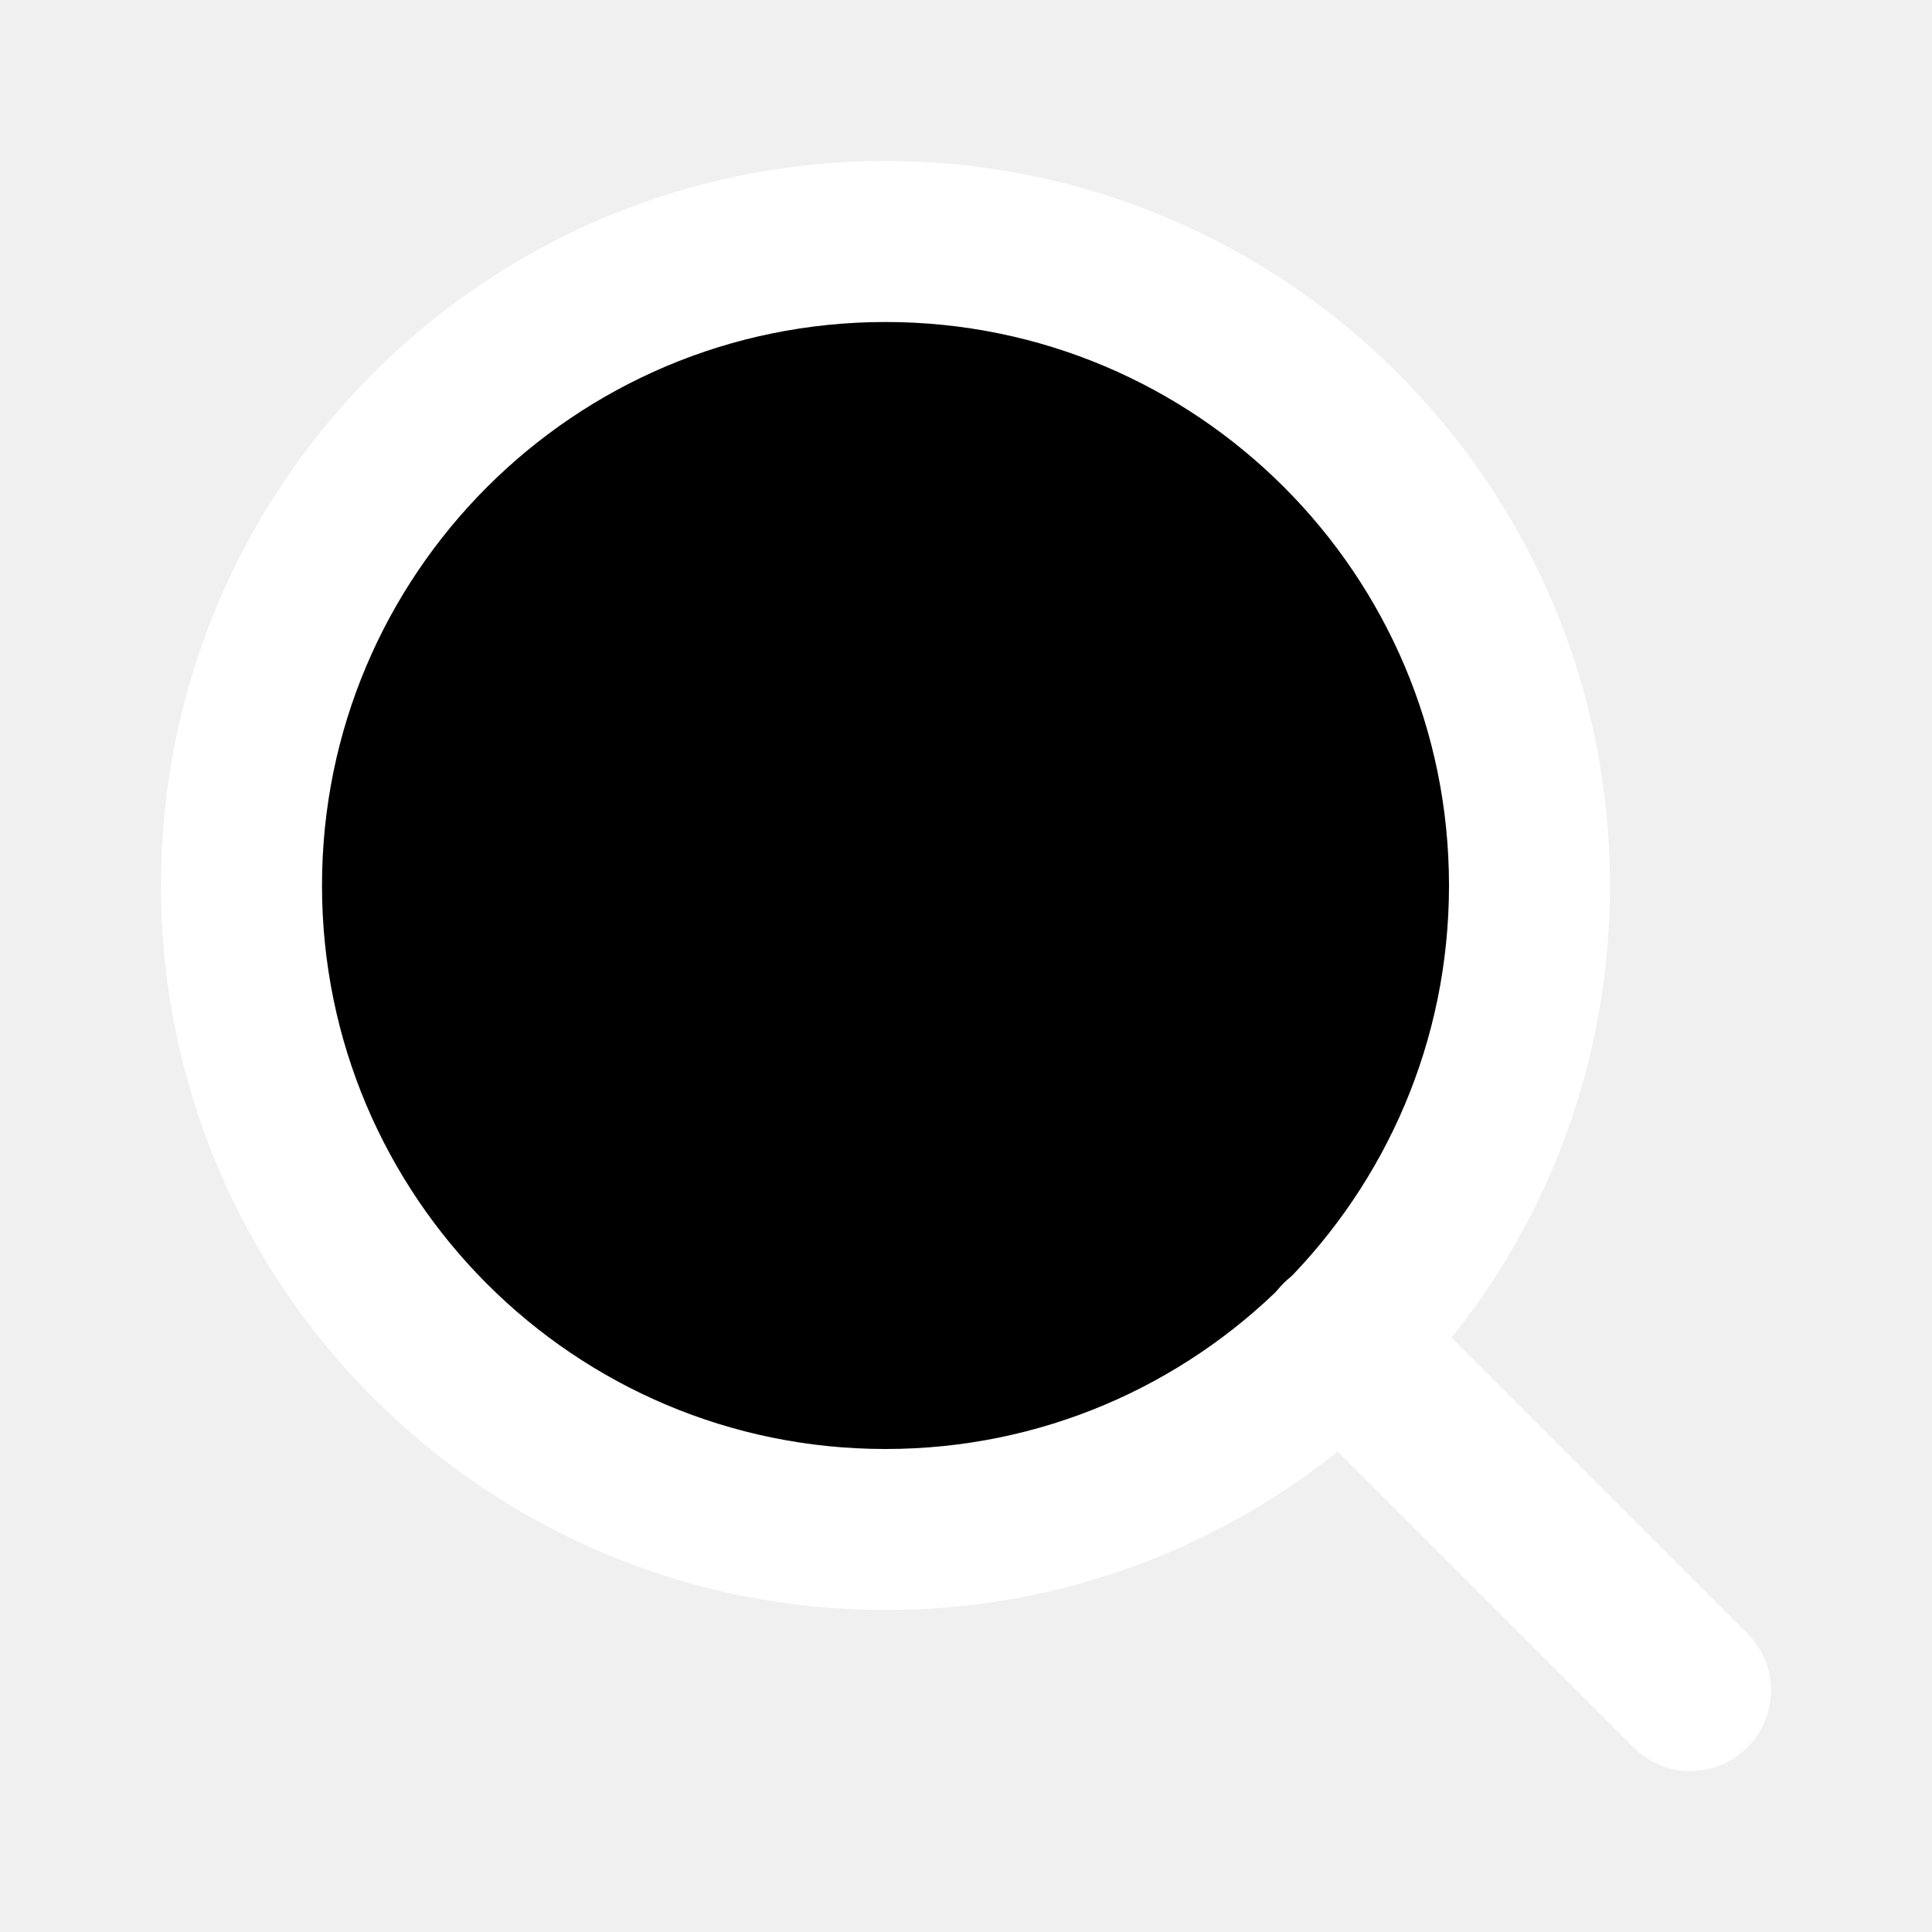
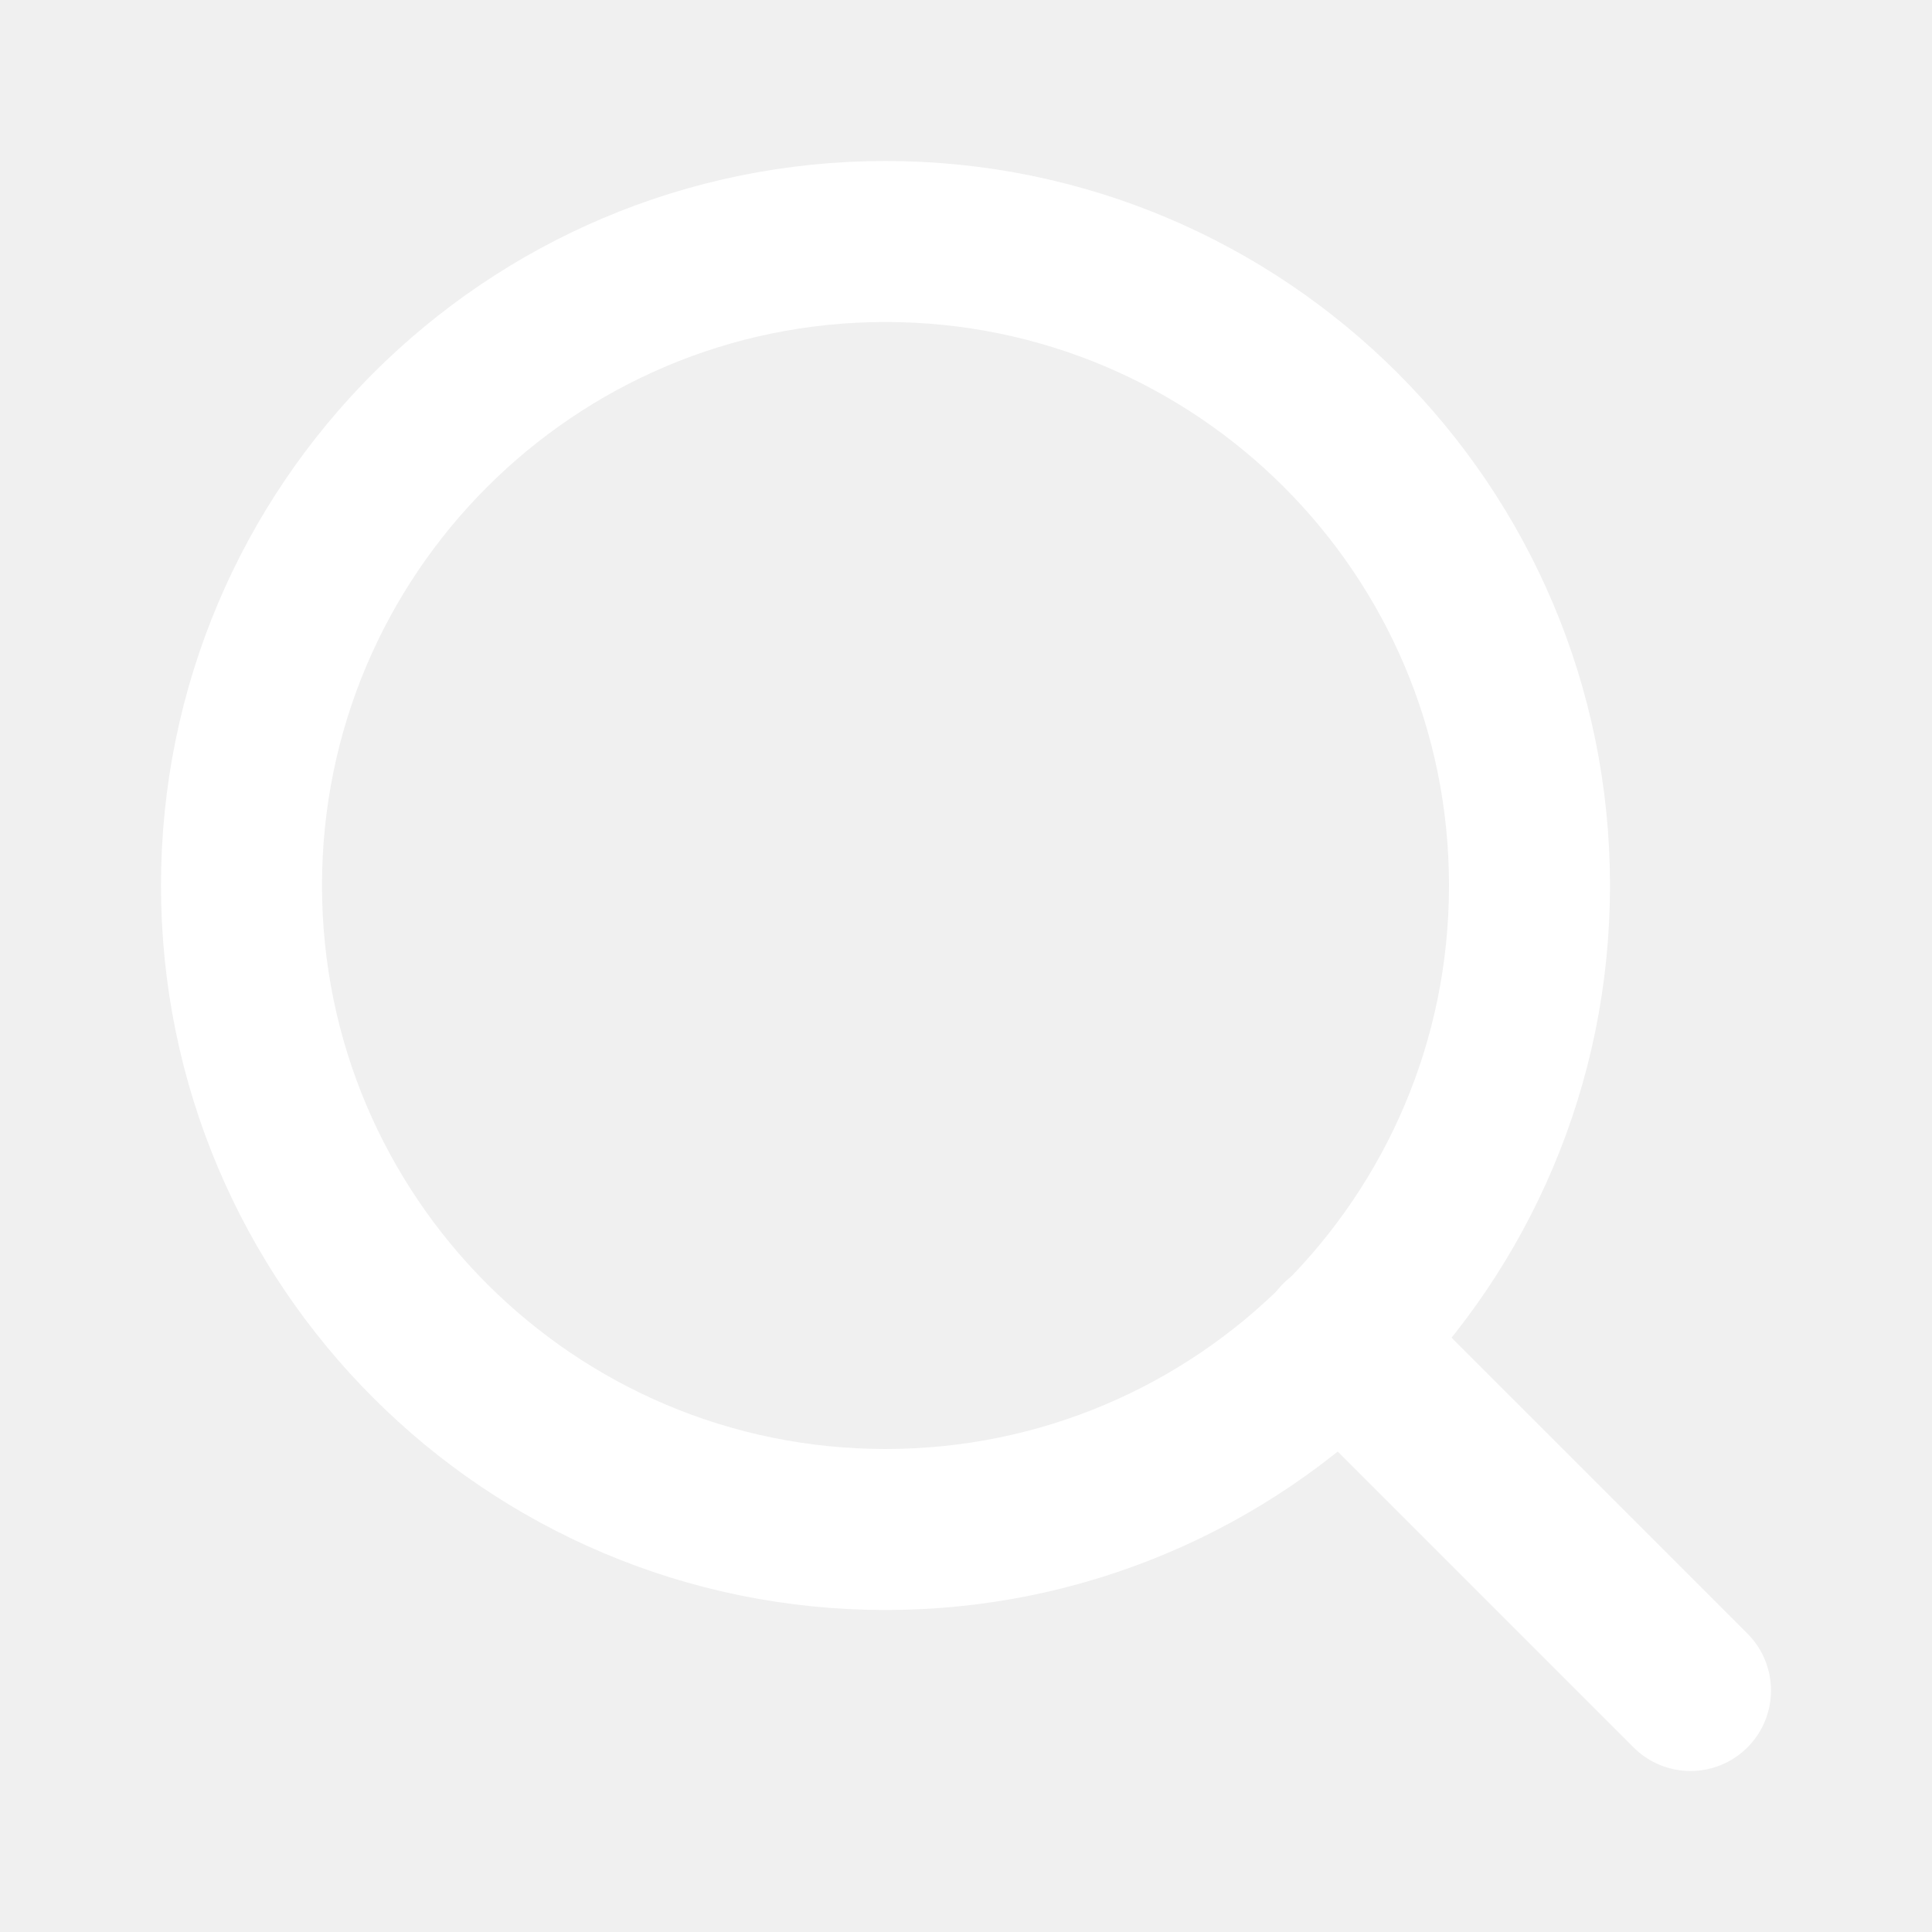
- <svg xmlns="http://www.w3.org/2000/svg" width="12" height="12" viewBox="0 0 12 12" fill="">
+ <svg xmlns="http://www.w3.org/2000/svg" width="12" height="12" viewBox="0 0 12 12" fill="transparent">
  <path d="M5.5 9.5C7.709 9.5 9.5 7.709 9.5 5.5C9.5 3.291 7.709 1.5 5.5 1.5C3.291 1.5 1.5 3.291 1.5 5.5C1.5 7.709 3.291 9.5 5.5 9.5Z" stroke="white" stroke-linecap="round" stroke-linejoin="round" />
  <path d="M10.5 10.5L8.325 8.325" stroke="white" stroke-linecap="round" stroke-linejoin="round" />
</svg>
